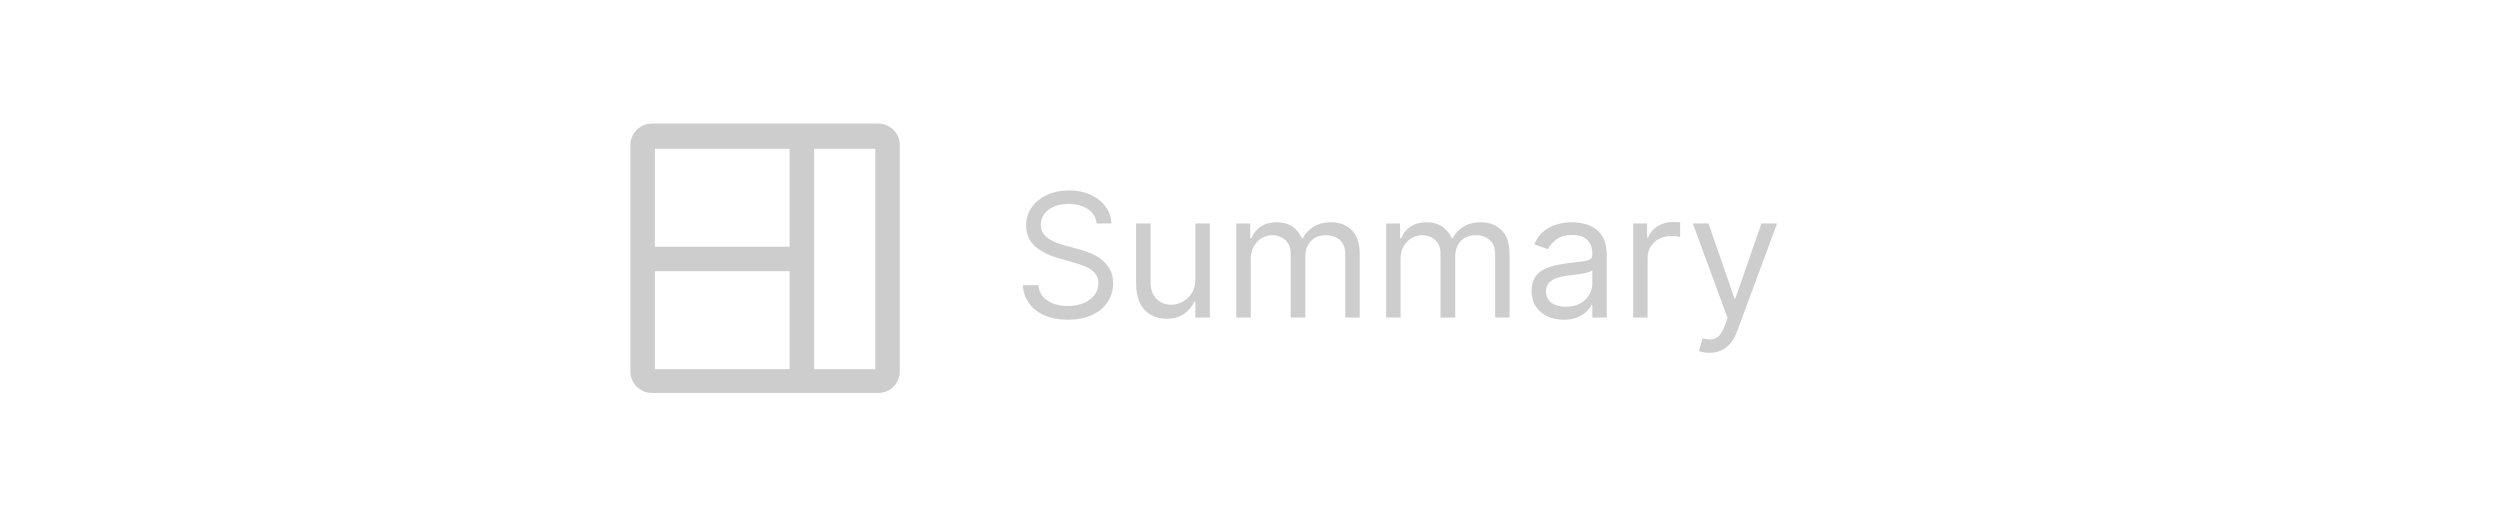
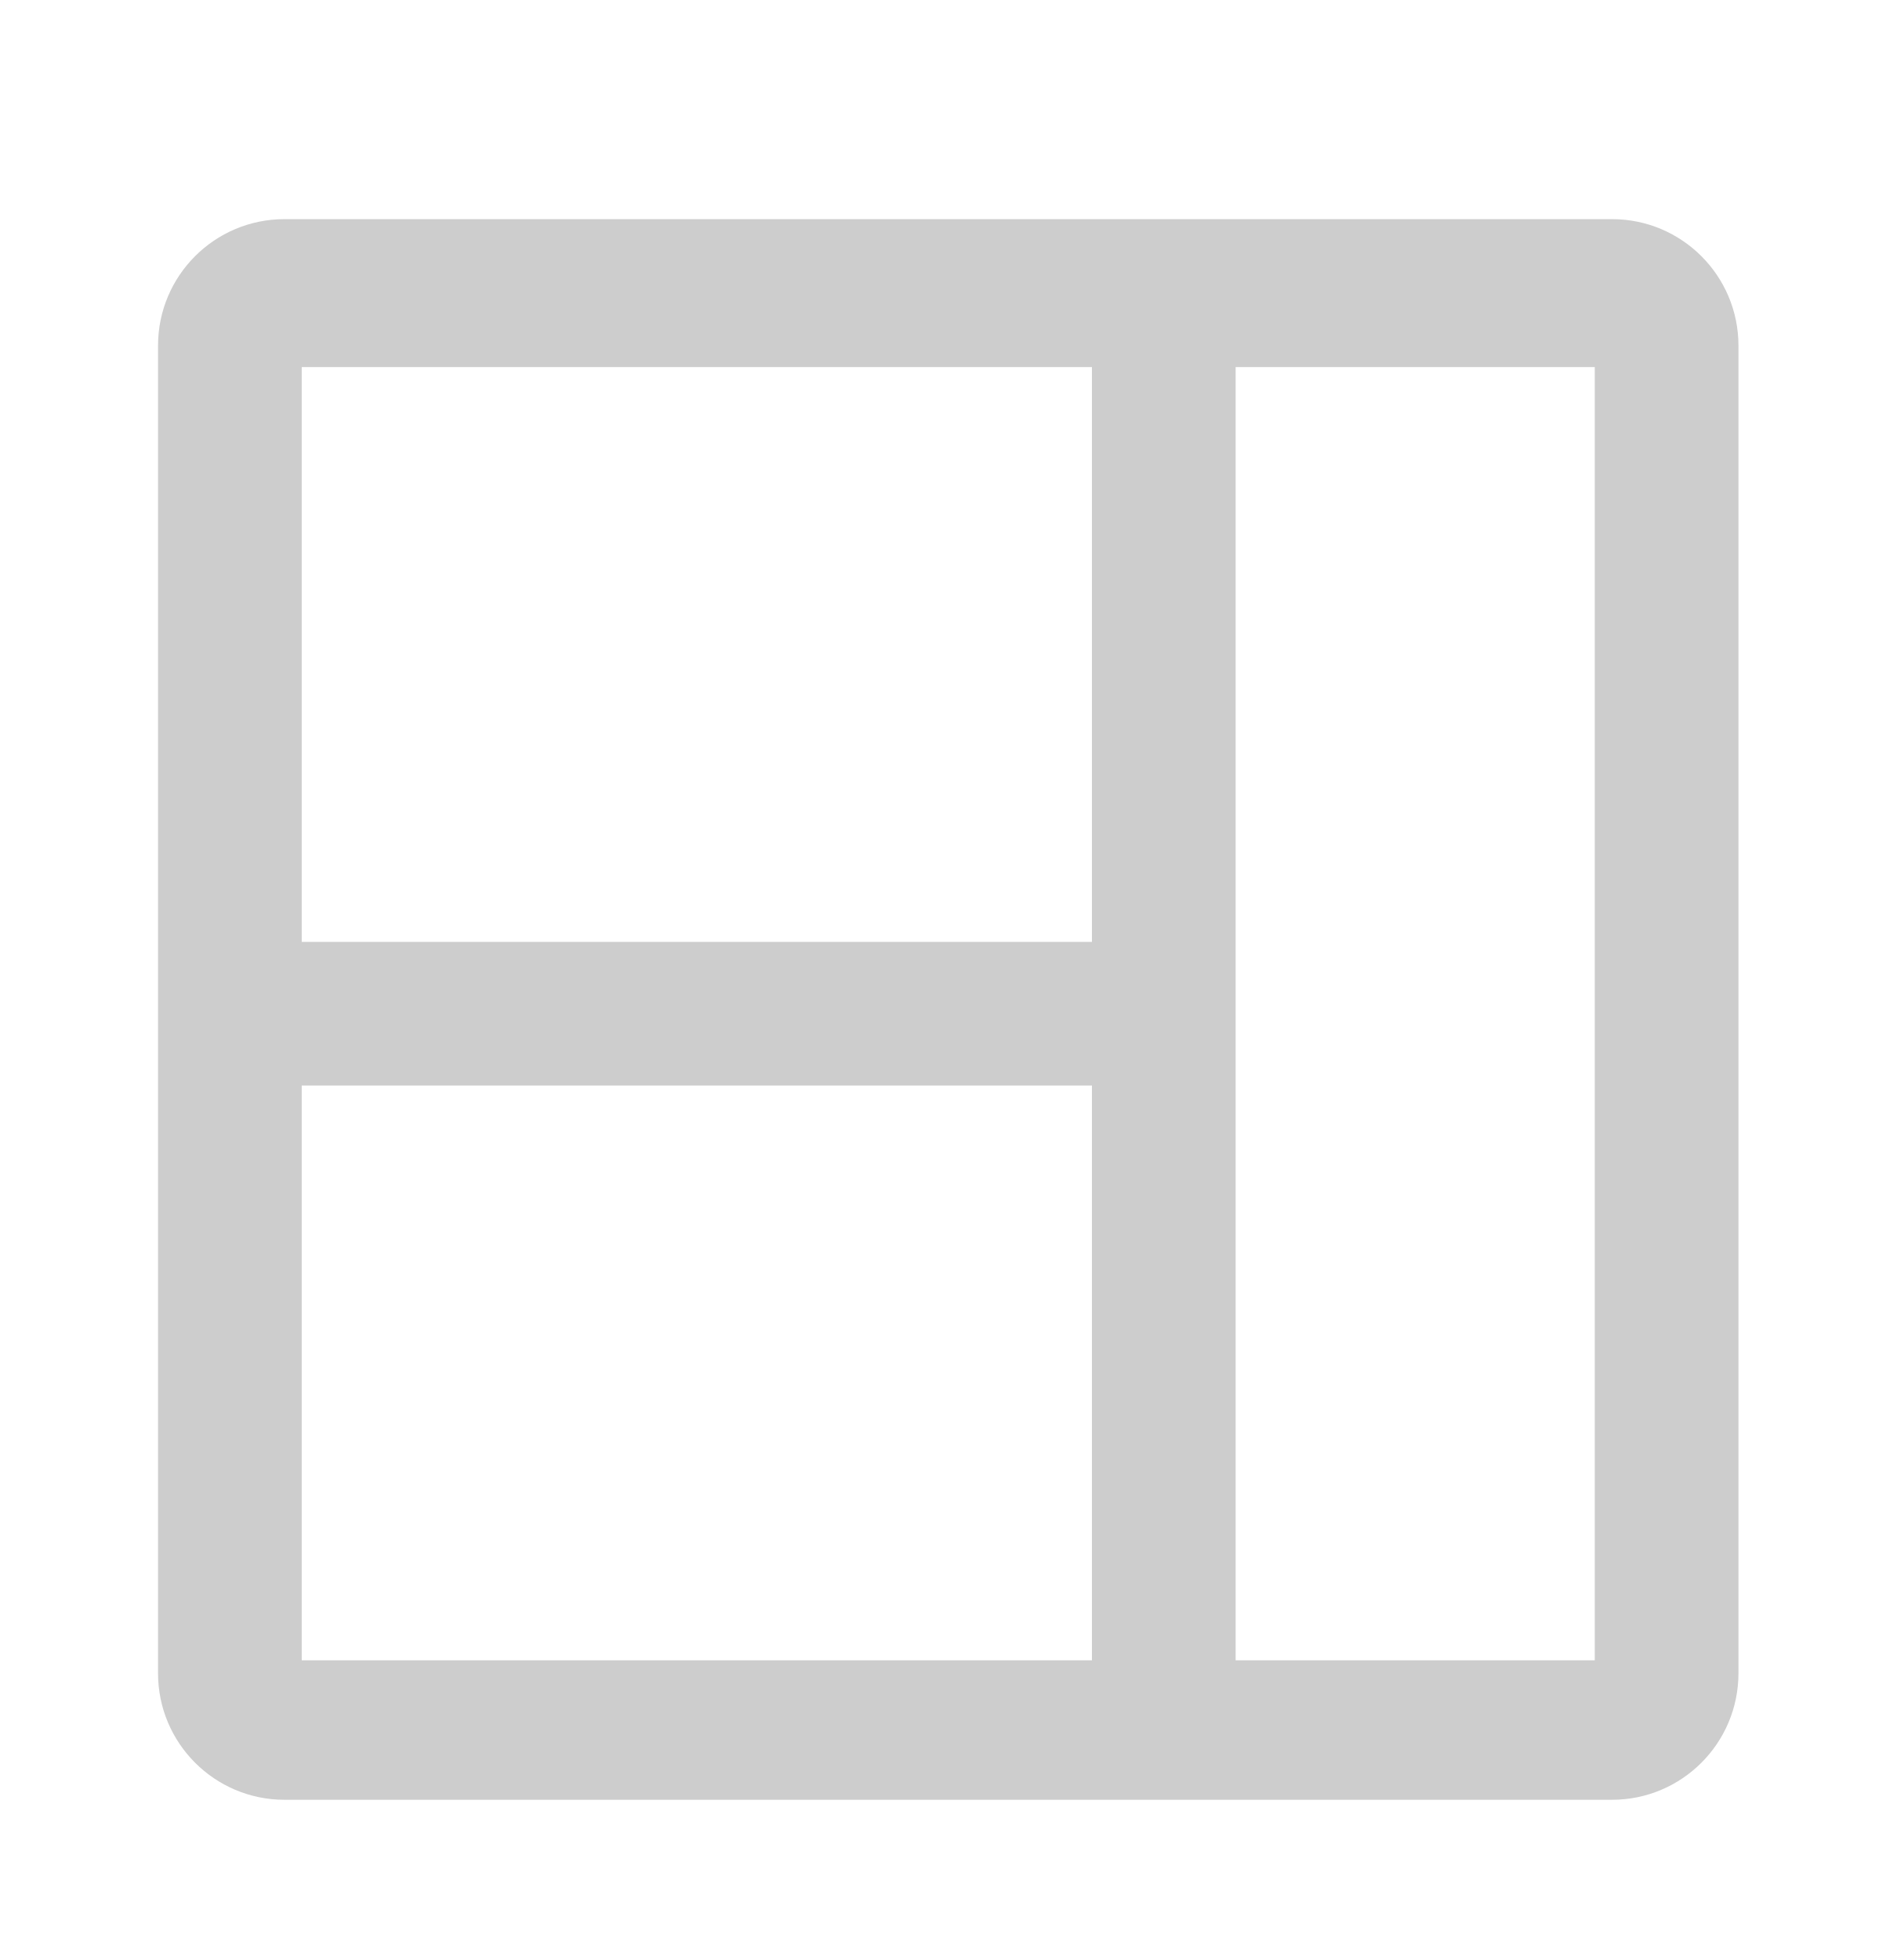
- <svg xmlns="http://www.w3.org/2000/svg" width="232" height="47" viewBox="0 0 232 47" fill="none">
-   <path d="M81.227 11.466H60.773H60.5C59.395 11.466 58.5 12.361 58.5 13.466C58.5 13.646 58.5 13.773 58.5 13.806V34.26V34.466C58.5 35.57 59.396 36.466 60.5 36.466C60.644 36.466 60.744 36.466 60.773 36.466H81.227C81.256 36.466 81.356 36.466 81.5 36.466C82.604 36.466 83.5 35.57 83.5 34.465C83.5 34.358 83.5 34.285 83.5 34.26V13.806C83.5 13.773 83.5 13.646 83.5 13.466C83.5 12.361 82.604 11.466 81.5 11.466C81.356 11.466 81.256 11.466 81.227 11.466ZM73.273 34.26H60.773V25.169H73.273V34.26ZM73.273 22.897H60.773V13.806L73.273 13.806V22.897ZM81.227 34.26H75.546V13.806H81.227V34.26Z" fill="#CDCDCD" />
-   <path d="M101.773 20.738C101.705 20.163 101.428 19.716 100.943 19.398C100.458 19.079 99.864 18.92 99.159 18.92C98.644 18.92 98.193 19.004 97.807 19.17C97.424 19.337 97.125 19.566 96.909 19.858C96.697 20.149 96.591 20.481 96.591 20.852C96.591 21.163 96.665 21.43 96.812 21.653C96.964 21.873 97.157 22.057 97.392 22.204C97.627 22.348 97.873 22.468 98.131 22.562C98.388 22.653 98.625 22.727 98.841 22.784L100.023 23.102C100.326 23.182 100.663 23.292 101.034 23.432C101.409 23.572 101.767 23.763 102.108 24.006C102.453 24.244 102.737 24.551 102.96 24.926C103.184 25.301 103.295 25.761 103.295 26.307C103.295 26.936 103.131 27.504 102.801 28.011C102.475 28.519 101.998 28.922 101.369 29.221C100.744 29.521 99.985 29.67 99.091 29.67C98.258 29.67 97.536 29.536 96.926 29.267C96.32 28.998 95.843 28.623 95.494 28.142C95.15 27.661 94.954 27.102 94.909 26.466H96.364C96.401 26.905 96.549 27.269 96.807 27.557C97.068 27.841 97.398 28.053 97.796 28.193C98.197 28.329 98.629 28.398 99.091 28.398C99.629 28.398 100.112 28.311 100.54 28.136C100.968 27.958 101.307 27.712 101.557 27.398C101.807 27.079 101.932 26.708 101.932 26.284C101.932 25.898 101.824 25.583 101.608 25.341C101.392 25.098 101.108 24.901 100.756 24.75C100.403 24.598 100.023 24.466 99.614 24.352L98.182 23.943C97.273 23.682 96.553 23.309 96.023 22.824C95.492 22.339 95.227 21.704 95.227 20.92C95.227 20.269 95.403 19.701 95.756 19.216C96.112 18.727 96.589 18.348 97.188 18.079C97.79 17.807 98.462 17.67 99.204 17.67C99.954 17.67 100.621 17.805 101.205 18.074C101.788 18.339 102.25 18.703 102.591 19.165C102.936 19.627 103.117 20.151 103.136 20.738H101.773ZM110.93 25.898V20.738H112.271V29.466H110.93V27.988H110.839C110.635 28.432 110.317 28.809 109.885 29.119C109.453 29.426 108.908 29.579 108.249 29.579C107.703 29.579 107.218 29.46 106.794 29.221C106.37 28.979 106.036 28.615 105.794 28.131C105.552 27.642 105.43 27.026 105.43 26.284V20.738H106.771V26.193C106.771 26.829 106.949 27.337 107.305 27.716C107.665 28.095 108.124 28.284 108.68 28.284C109.014 28.284 109.353 28.199 109.697 28.028C110.046 27.858 110.338 27.596 110.572 27.244C110.811 26.892 110.93 26.443 110.93 25.898ZM114.727 29.466V20.738H116.023V22.102H116.136C116.318 21.636 116.612 21.274 117.017 21.017C117.422 20.756 117.909 20.625 118.477 20.625C119.053 20.625 119.532 20.756 119.915 21.017C120.301 21.274 120.602 21.636 120.818 22.102H120.909C121.133 21.651 121.468 21.294 121.915 21.028C122.362 20.759 122.898 20.625 123.523 20.625C124.303 20.625 124.941 20.869 125.438 21.358C125.934 21.843 126.182 22.598 126.182 23.625V29.466H124.841V23.625C124.841 22.981 124.665 22.521 124.312 22.244C123.96 21.968 123.545 21.829 123.068 21.829C122.455 21.829 121.979 22.015 121.642 22.386C121.305 22.754 121.136 23.22 121.136 23.784V29.466H119.773V23.488C119.773 22.992 119.612 22.593 119.29 22.29C118.968 21.983 118.553 21.829 118.045 21.829C117.697 21.829 117.371 21.922 117.068 22.108C116.769 22.294 116.527 22.551 116.341 22.881C116.159 23.206 116.068 23.583 116.068 24.011V29.466H114.727ZM128.634 29.466V20.738H129.929V22.102H130.043C130.224 21.636 130.518 21.274 130.923 21.017C131.329 20.756 131.815 20.625 132.384 20.625C132.959 20.625 133.438 20.756 133.821 21.017C134.207 21.274 134.509 21.636 134.724 22.102H134.815C135.039 21.651 135.374 21.294 135.821 21.028C136.268 20.759 136.804 20.625 137.429 20.625C138.209 20.625 138.848 20.869 139.344 21.358C139.84 21.843 140.088 22.598 140.088 23.625V29.466H138.747V23.625C138.747 22.981 138.571 22.521 138.219 22.244C137.866 21.968 137.452 21.829 136.974 21.829C136.361 21.829 135.885 22.015 135.548 22.386C135.211 22.754 135.043 23.22 135.043 23.784V29.466H133.679V23.488C133.679 22.992 133.518 22.593 133.196 22.29C132.874 21.983 132.459 21.829 131.952 21.829C131.603 21.829 131.277 21.922 130.974 22.108C130.675 22.294 130.433 22.551 130.247 22.881C130.065 23.206 129.974 23.583 129.974 24.011V29.466H128.634ZM145.108 29.67C144.555 29.67 144.053 29.566 143.602 29.358C143.152 29.146 142.794 28.841 142.528 28.443C142.263 28.042 142.131 27.557 142.131 26.988C142.131 26.488 142.229 26.083 142.426 25.773C142.623 25.458 142.886 25.212 143.216 25.034C143.545 24.856 143.909 24.723 144.307 24.636C144.708 24.545 145.112 24.473 145.517 24.42C146.047 24.352 146.477 24.301 146.807 24.267C147.14 24.229 147.383 24.167 147.534 24.079C147.689 23.992 147.767 23.841 147.767 23.625V23.579C147.767 23.019 147.614 22.583 147.307 22.273C147.004 21.962 146.544 21.807 145.926 21.807C145.286 21.807 144.784 21.947 144.42 22.227C144.057 22.508 143.801 22.807 143.653 23.125L142.381 22.67C142.608 22.14 142.911 21.727 143.29 21.432C143.672 21.133 144.089 20.924 144.54 20.807C144.994 20.686 145.441 20.625 145.881 20.625C146.161 20.625 146.483 20.659 146.847 20.727C147.214 20.792 147.568 20.926 147.909 21.131C148.254 21.335 148.54 21.644 148.767 22.057C148.994 22.47 149.108 23.023 149.108 23.716V29.466H147.767V28.284H147.699C147.608 28.473 147.456 28.676 147.244 28.892C147.032 29.108 146.75 29.292 146.398 29.443C146.045 29.595 145.616 29.67 145.108 29.67ZM145.312 28.466C145.843 28.466 146.29 28.362 146.653 28.153C147.021 27.945 147.297 27.676 147.483 27.346C147.672 27.017 147.767 26.67 147.767 26.307V25.079C147.71 25.148 147.585 25.21 147.392 25.267C147.203 25.32 146.983 25.367 146.733 25.409C146.487 25.447 146.246 25.481 146.011 25.511C145.78 25.538 145.593 25.561 145.449 25.579C145.1 25.625 144.775 25.699 144.472 25.801C144.172 25.899 143.93 26.049 143.744 26.25C143.563 26.447 143.472 26.716 143.472 27.057C143.472 27.523 143.644 27.875 143.989 28.113C144.337 28.348 144.778 28.466 145.312 28.466ZM151.555 29.466V20.738H152.851V22.057H152.942C153.101 21.625 153.389 21.274 153.805 21.006C154.222 20.737 154.692 20.602 155.214 20.602C155.313 20.602 155.436 20.604 155.584 20.608C155.732 20.612 155.843 20.617 155.919 20.625V21.988C155.874 21.977 155.769 21.96 155.607 21.937C155.447 21.911 155.279 21.898 155.101 21.898C154.677 21.898 154.298 21.987 153.964 22.165C153.635 22.339 153.374 22.581 153.18 22.892C152.991 23.199 152.896 23.549 152.896 23.943V29.466H151.555ZM158.638 32.739C158.411 32.739 158.208 32.72 158.03 32.682C157.852 32.648 157.729 32.614 157.661 32.58L158.001 31.398C158.327 31.481 158.615 31.511 158.865 31.488C159.115 31.466 159.337 31.354 159.53 31.153C159.727 30.956 159.907 30.636 160.07 30.193L160.32 29.511L157.092 20.738H158.547L160.956 27.693H161.047L163.456 20.738H164.911L161.206 30.738C161.039 31.189 160.833 31.562 160.587 31.858C160.34 32.157 160.054 32.379 159.729 32.523C159.407 32.667 159.043 32.739 158.638 32.739Z" fill="#CDCDCD" />
+ <svg xmlns="http://www.w3.org/2000/svg" width="30" height="31" viewBox="0 0 30 31" fill="none">
+   <path d="M25.227 3.466H4.773H4.5C3.395 3.466 2.5 4.362 2.5 5.466C2.5 5.646 2.5 5.773 2.5 5.806V26.26V26.466C2.5 27.57 3.396 28.466 4.5 28.466C4.644 28.466 4.744 28.466 4.773 28.466H25.227C25.256 28.466 25.356 28.466 25.5 28.466C26.604 28.466 27.5 27.57 27.5 26.465C27.5 26.358 27.5 26.285 27.5 26.26V5.806C27.5 5.773 27.5 5.646 27.5 5.466C27.5 4.362 26.604 3.466 25.5 3.466C25.356 3.466 25.256 3.466 25.227 3.466ZM17.273 26.26H4.773V17.169H17.273V26.26ZM17.273 14.897H4.773V5.806L17.273 5.806V14.897ZM25.227 26.26H19.546V5.806H25.227V26.26Z" fill="#CDCDCD" />
</svg>
